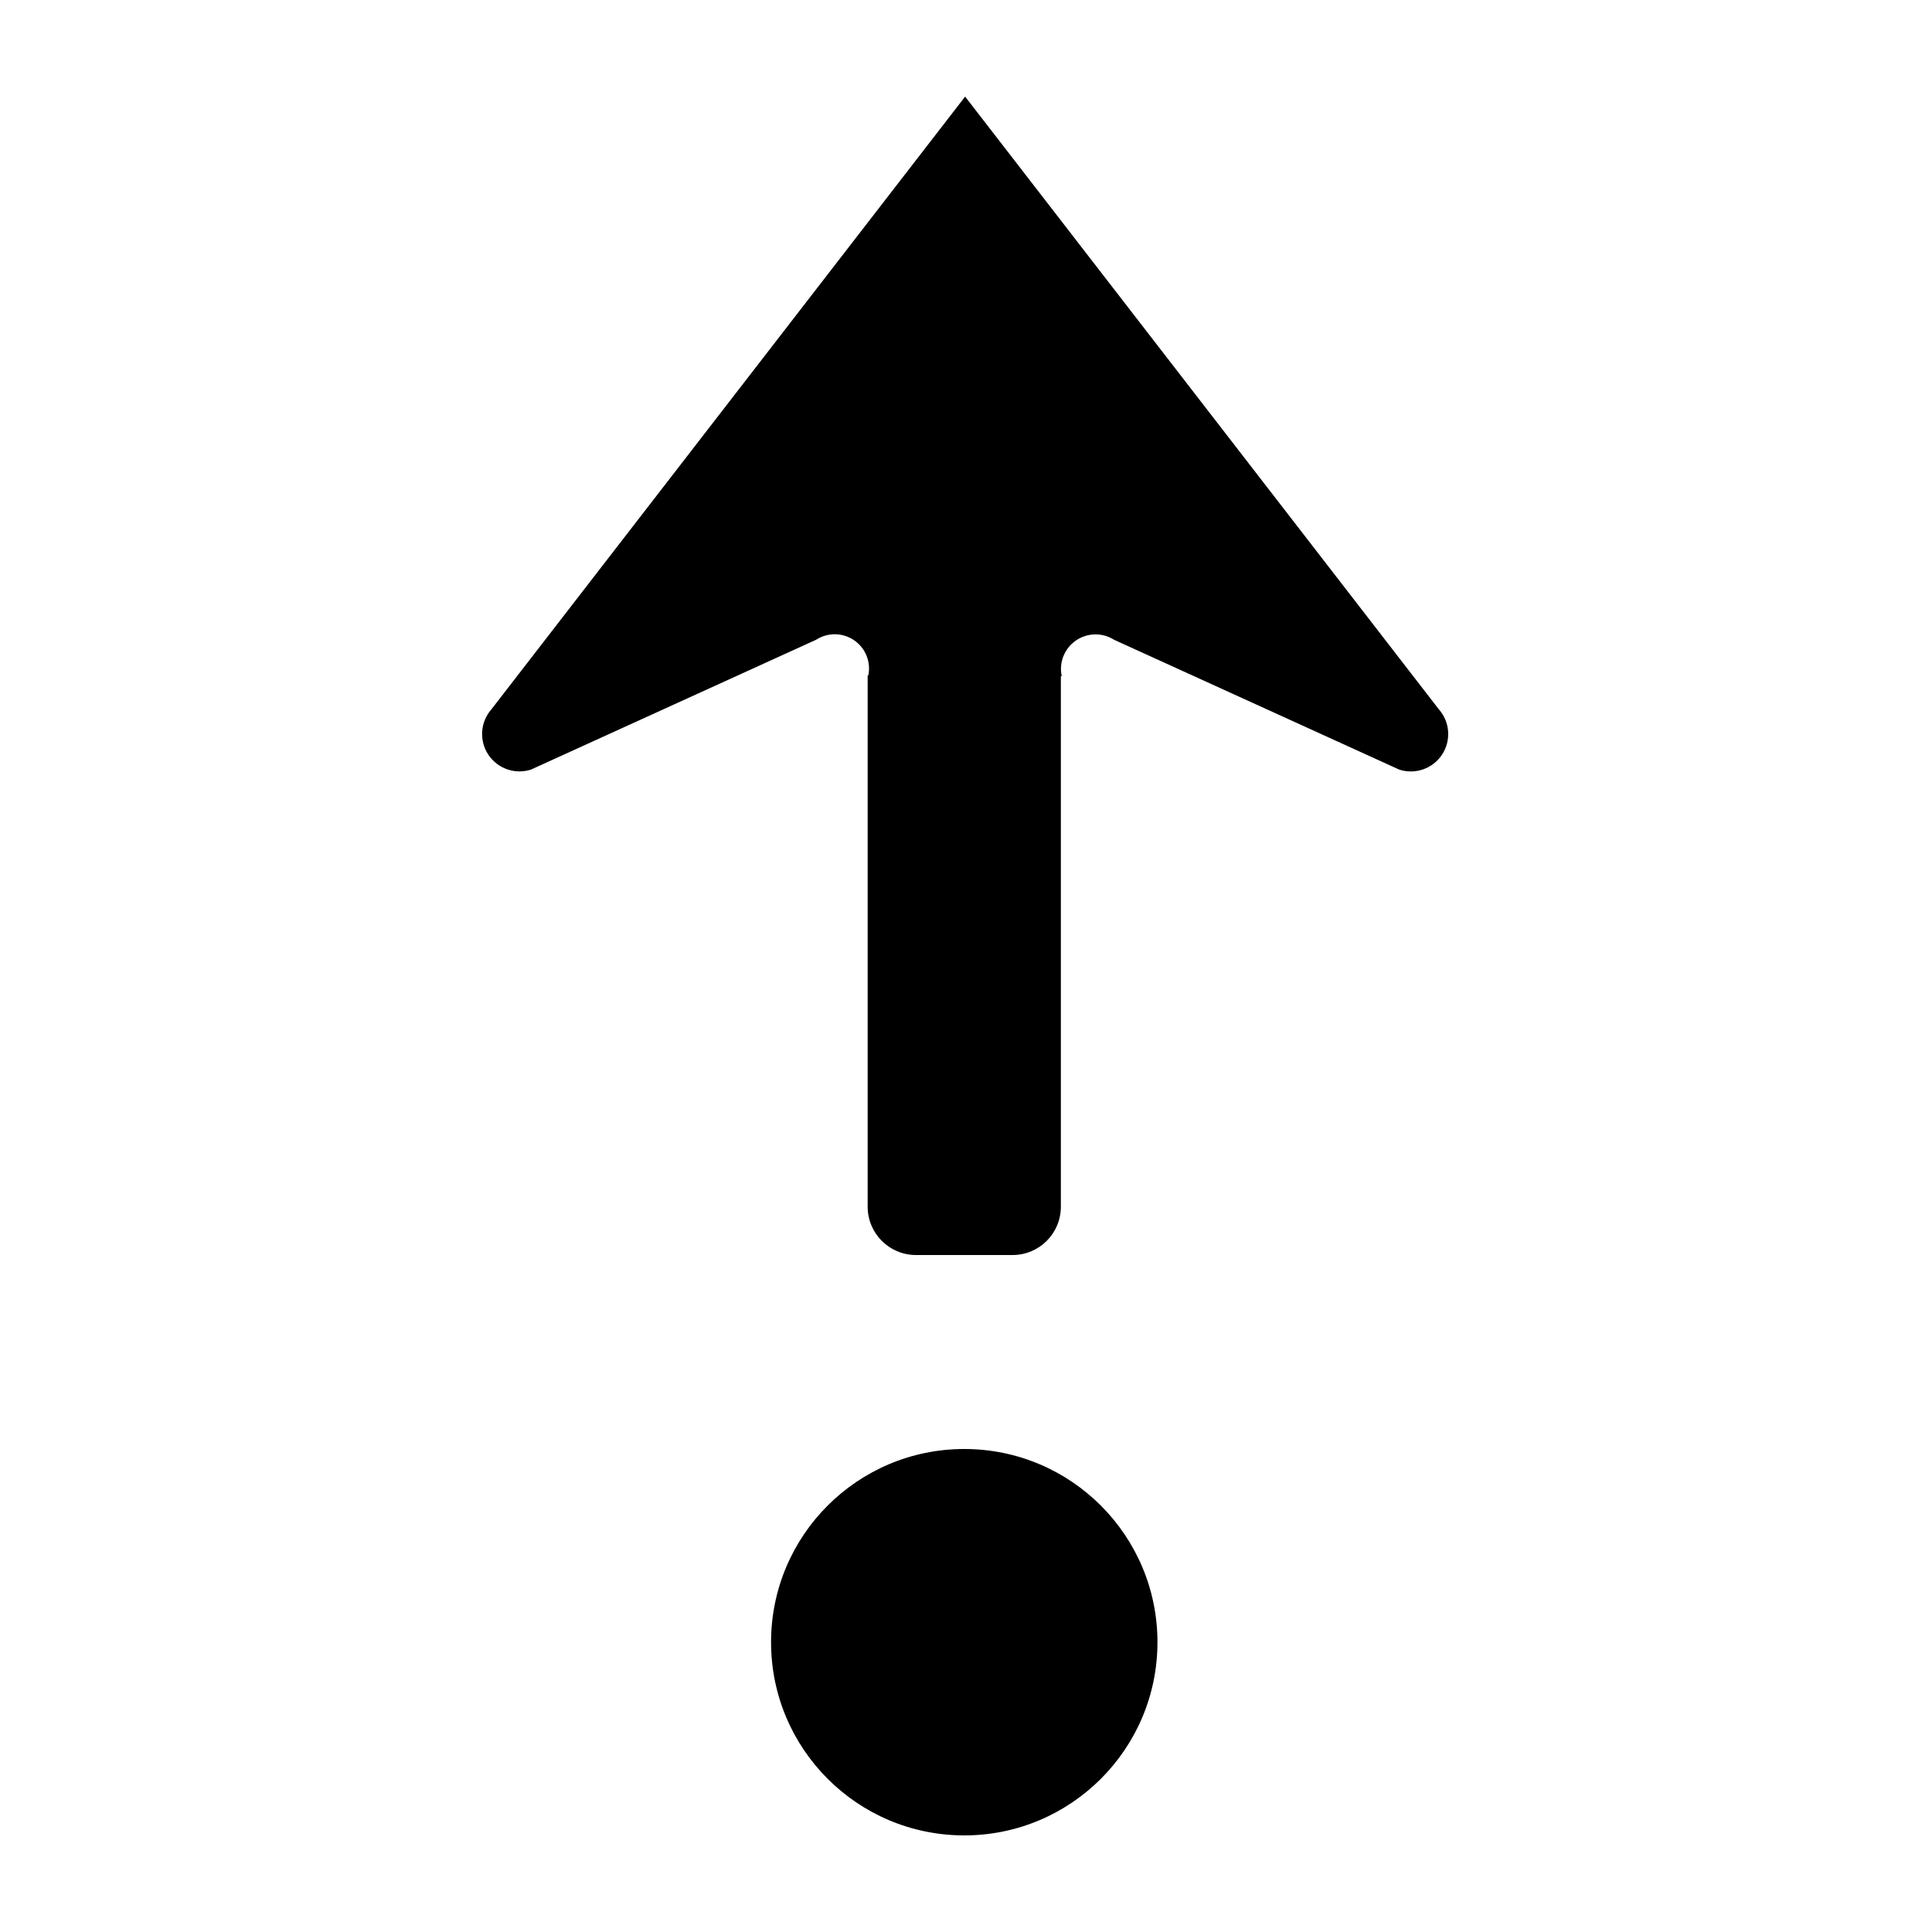
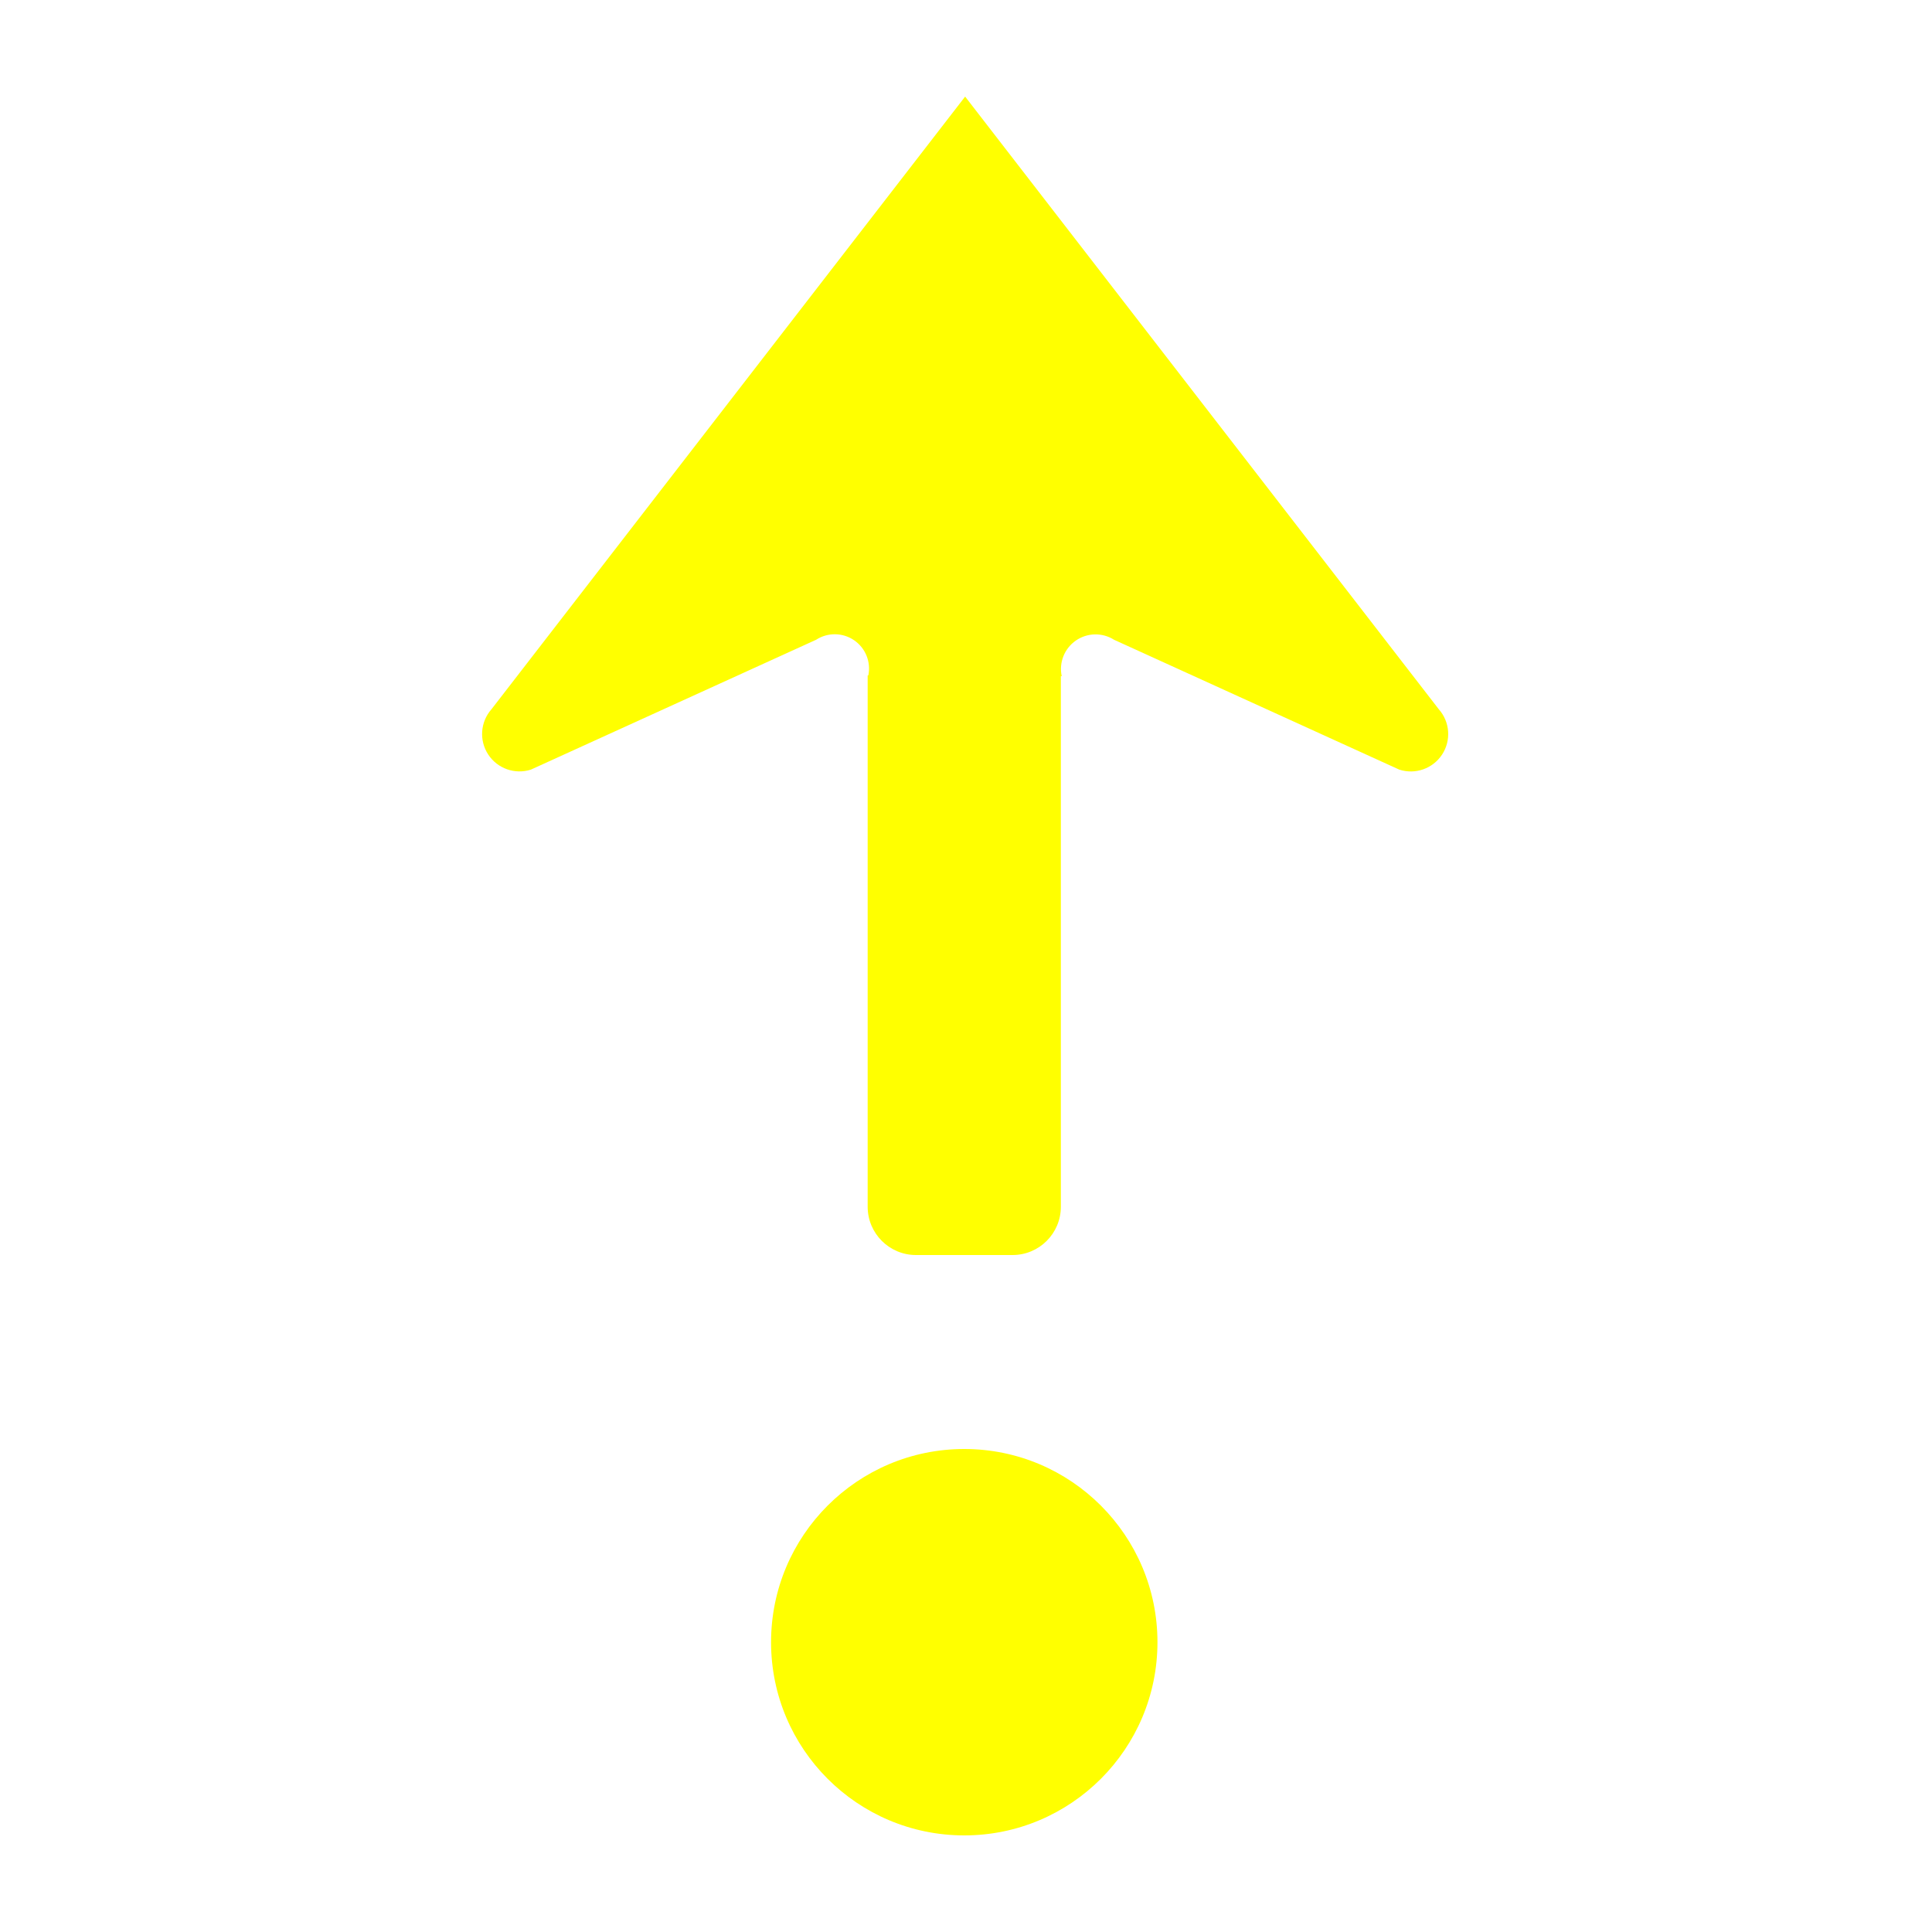
<svg xmlns="http://www.w3.org/2000/svg" id="WORKING_ICONS" data-name="WORKING ICONS" width="20" height="20" viewBox="0 0 20 20">
-   <path fill="#000000" d="M9.982,19a2,2,0,1,1,2-2A2,2,0,0,1,9.982,19ZM14.895,7.343L9.991,1,5.087,7.343a0.387,0.387,0,0,0,.409.624L8.448,6.623a0.355,0.355,0,0,1,.541.369H8.982v5.5a0.5,0.5,0,0,0,.5.5h1a0.5,0.5,0,0,0,.5-0.5V7h0.009a0.358,0.358,0,0,1,.542-0.377l2.952,1.344A0.387,0.387,0,0,0,14.895,7.343Z" />
+   <path fill="#FFFF00" d="M9.982,19a2,2,0,1,1,2-2A2,2,0,0,1,9.982,19ZM14.895,7.343L9.991,1,5.087,7.343a0.387,0.387,0,0,0,.409.624L8.448,6.623a0.355,0.355,0,0,1,.541.369H8.982v5.5a0.5,0.5,0,0,0,.5.5h1a0.5,0.5,0,0,0,.5-0.5V7h0.009a0.358,0.358,0,0,1,.542-0.377l2.952,1.344A0.387,0.387,0,0,0,14.895,7.343Z" />
</svg>
